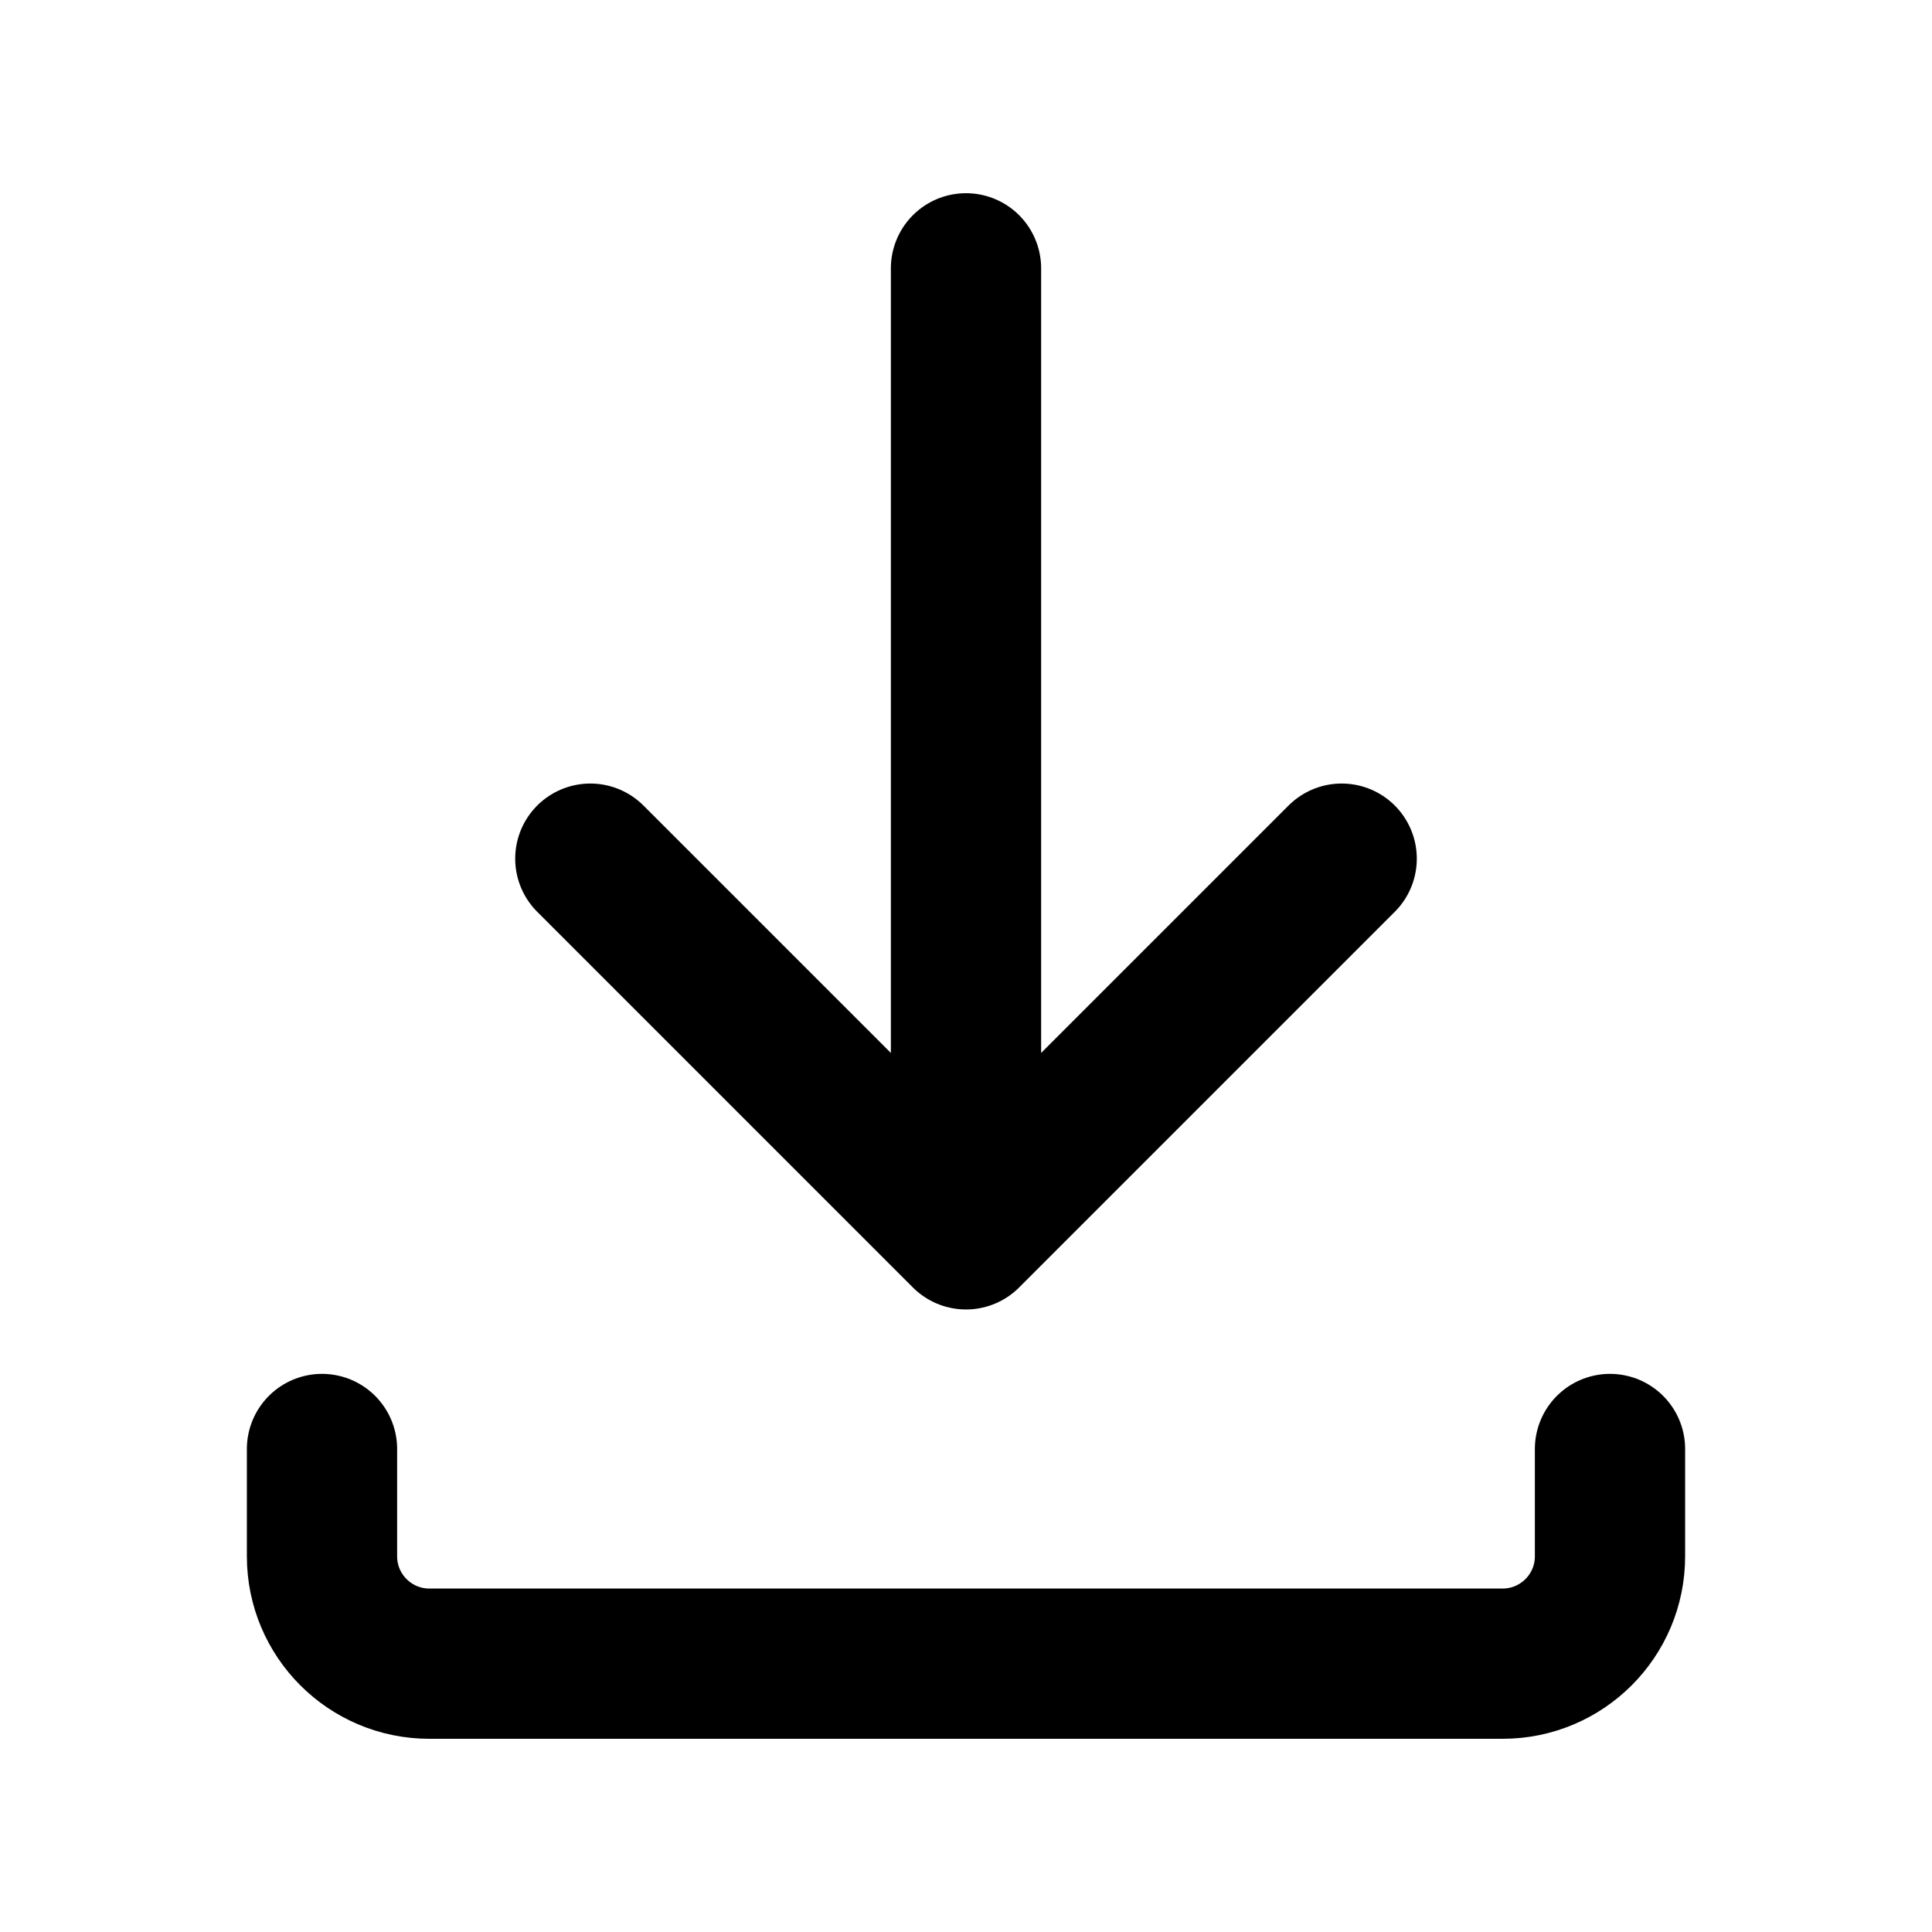
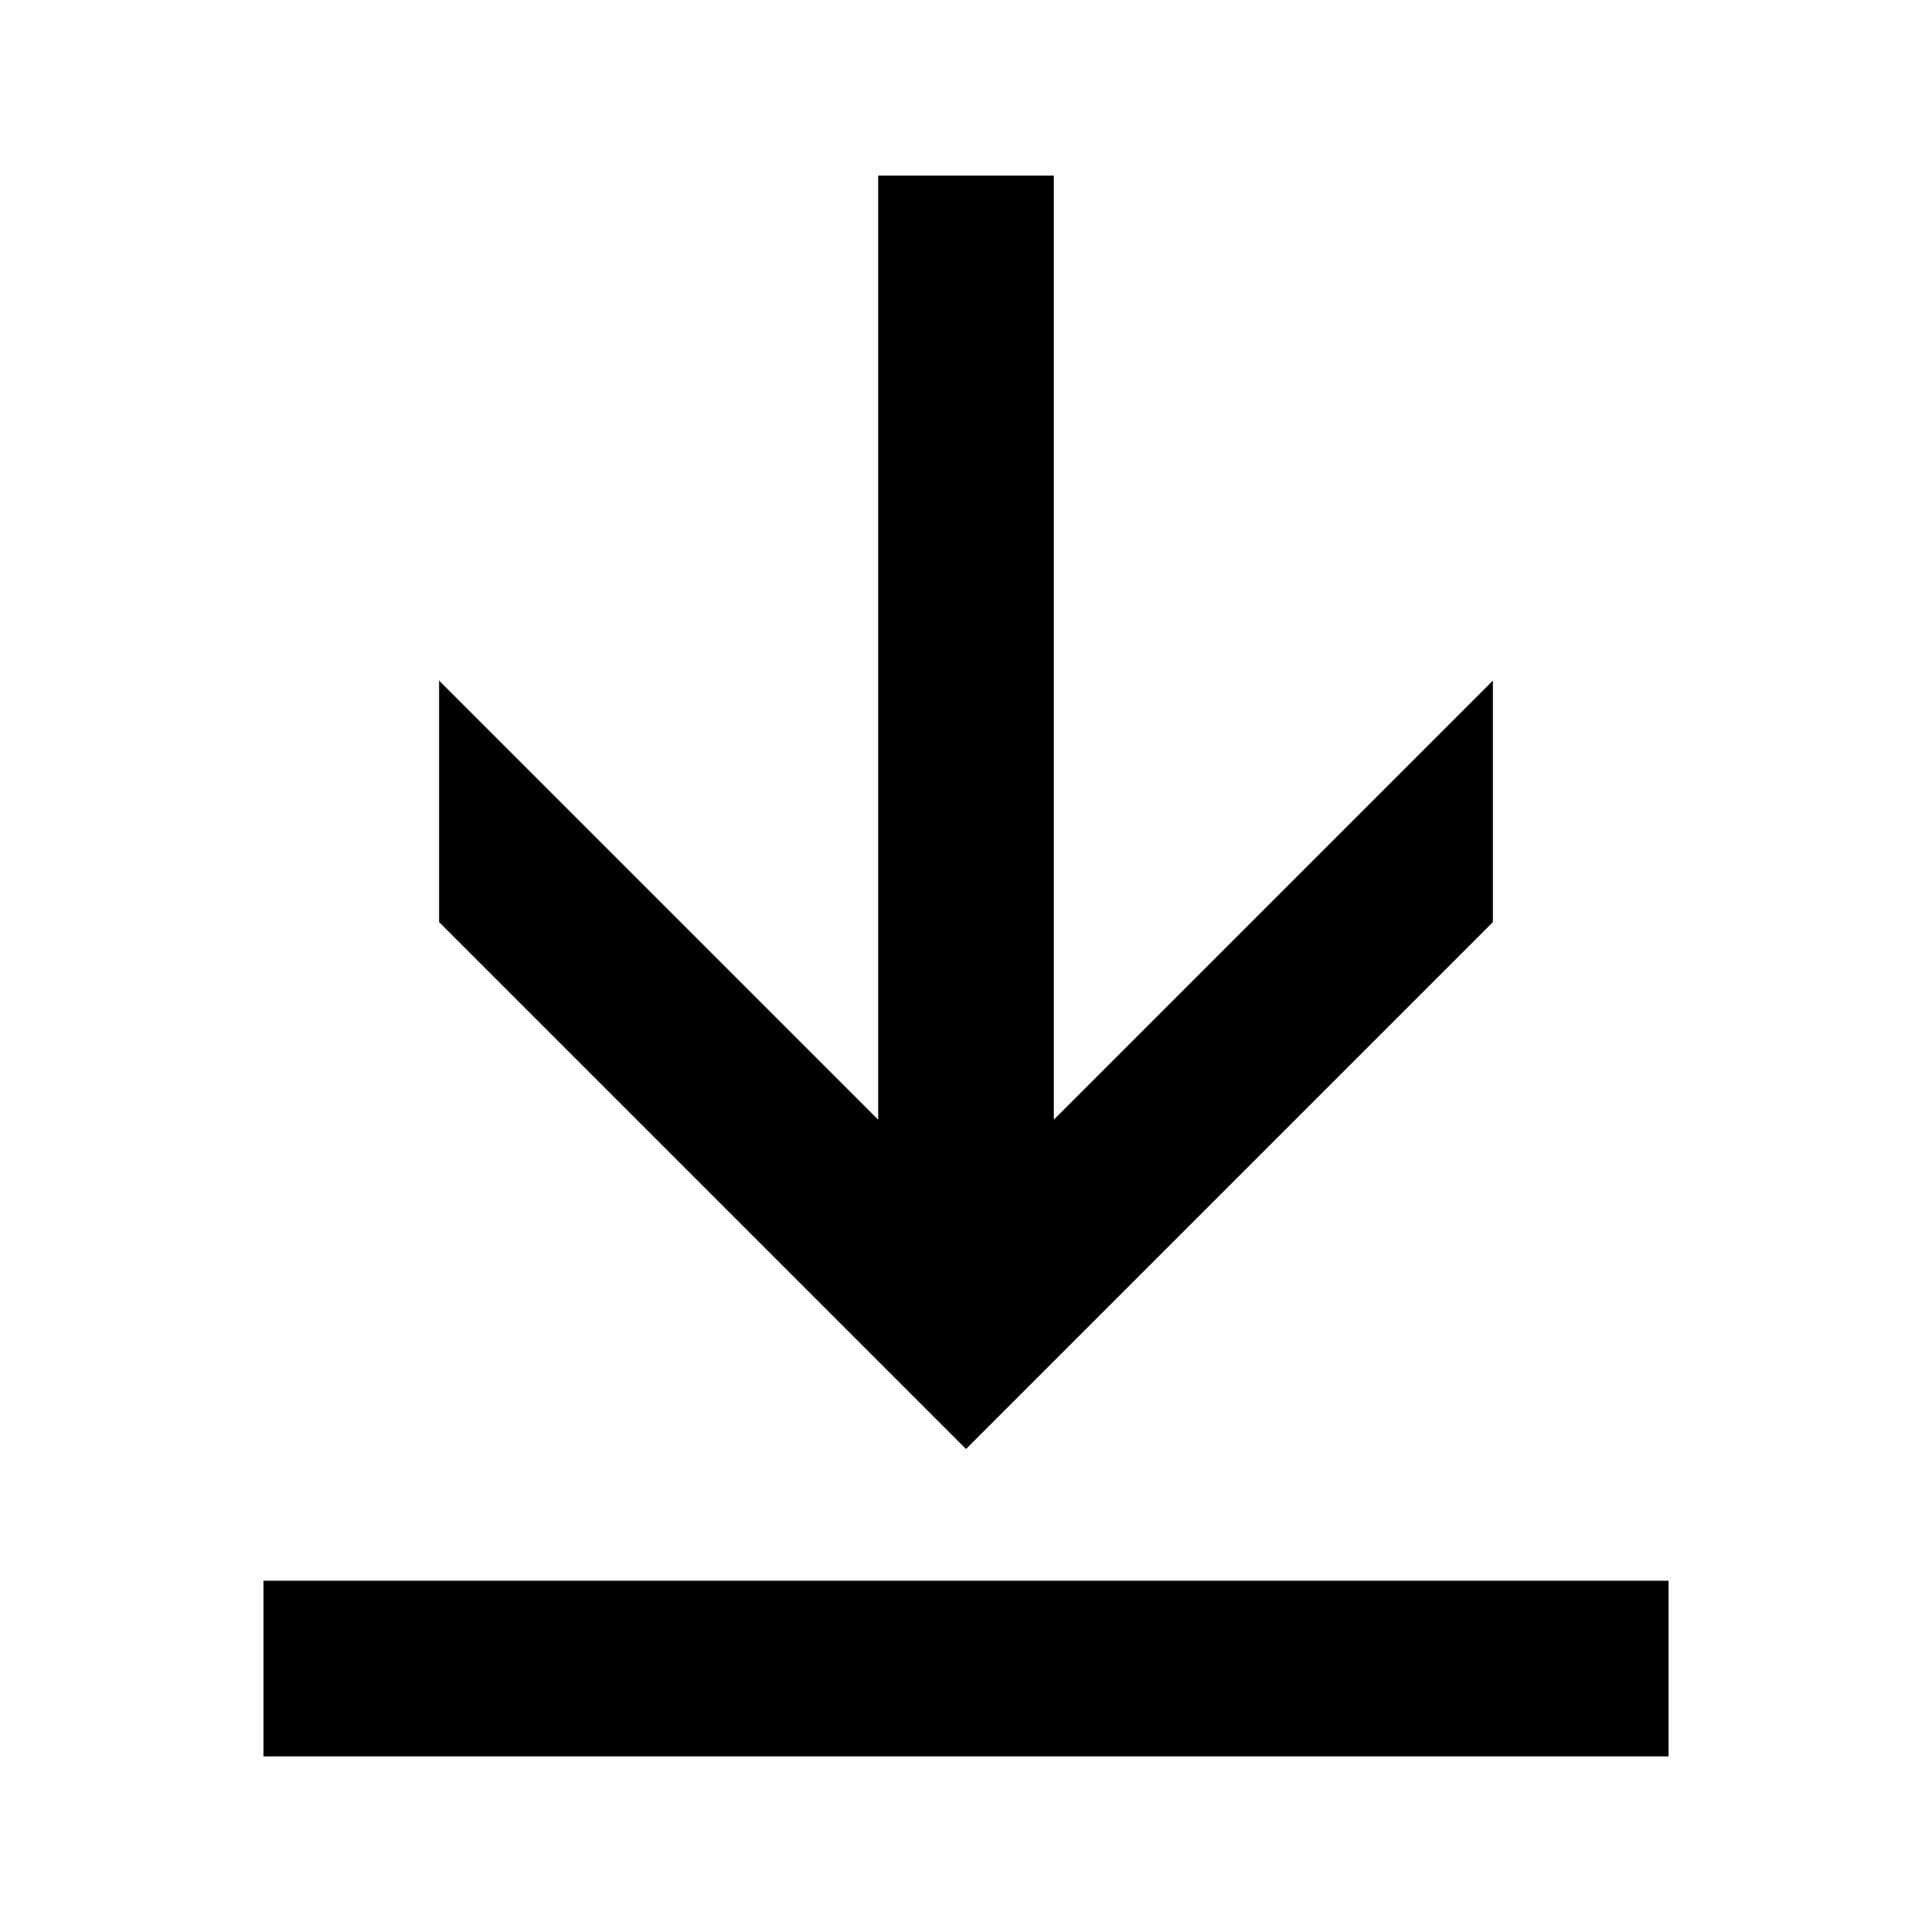
- <svg xmlns="http://www.w3.org/2000/svg" width="18" height="18" viewBox="0 0 18 18" fill="none">
-   <path d="M9 2.5V11.5M9 11.5L5.5 8M9 11.5L12.5 8" stroke="currentColor" stroke-width="1.4" stroke-linecap="round" stroke-linejoin="round" />
-   <path d="M3 13.5V14.5C3 15.052 3.448 15.5 4 15.5H14C14.552 15.5 15 15.052 15 14.5V13.5" stroke="currentColor" stroke-width="1.4" stroke-linecap="round" stroke-linejoin="round" />
+ <svg xmlns="http://www.w3.org/2000/svg" width="22" height="22" viewBox="0 0 22 22" fill="none">
+   <path d="M17 10.5V7.75L12 12.75V2H10V12.75L5 7.75V10.5L11 16.5L17 10.5Z" fill="currentColor" />
+   <path d="M19 20V18H3V20H19Z" fill="currentColor" />
</svg>
